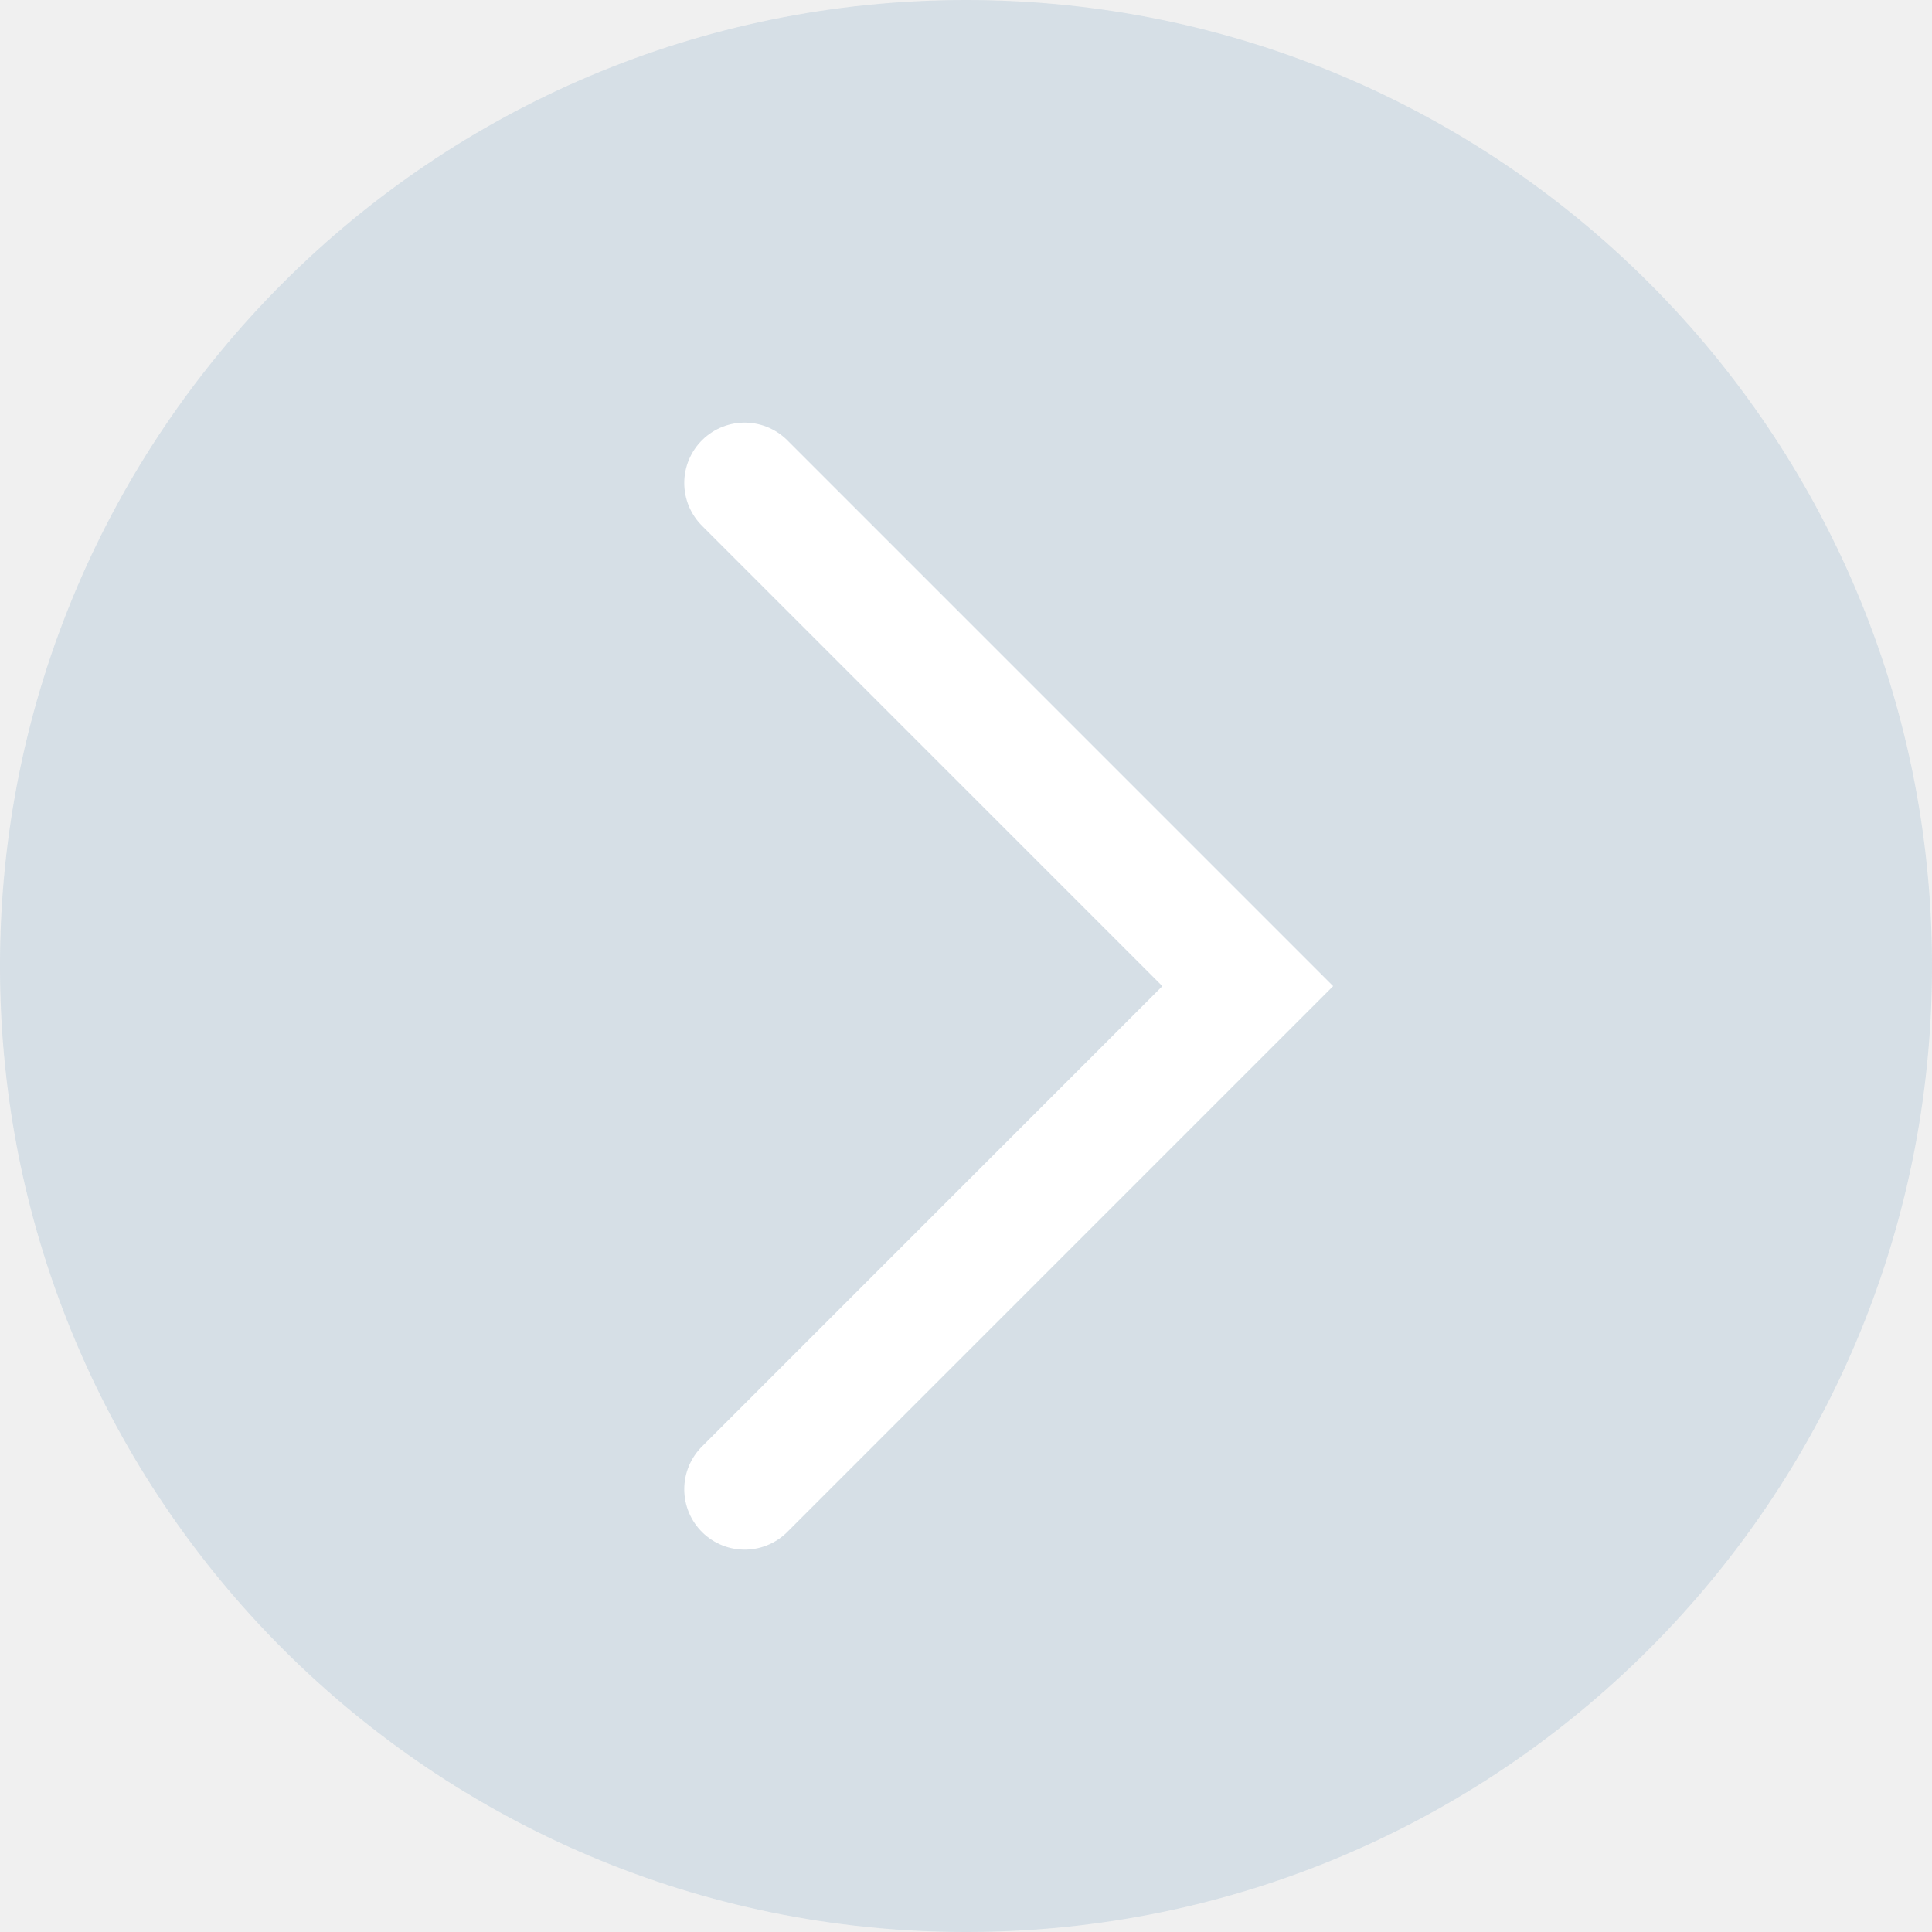
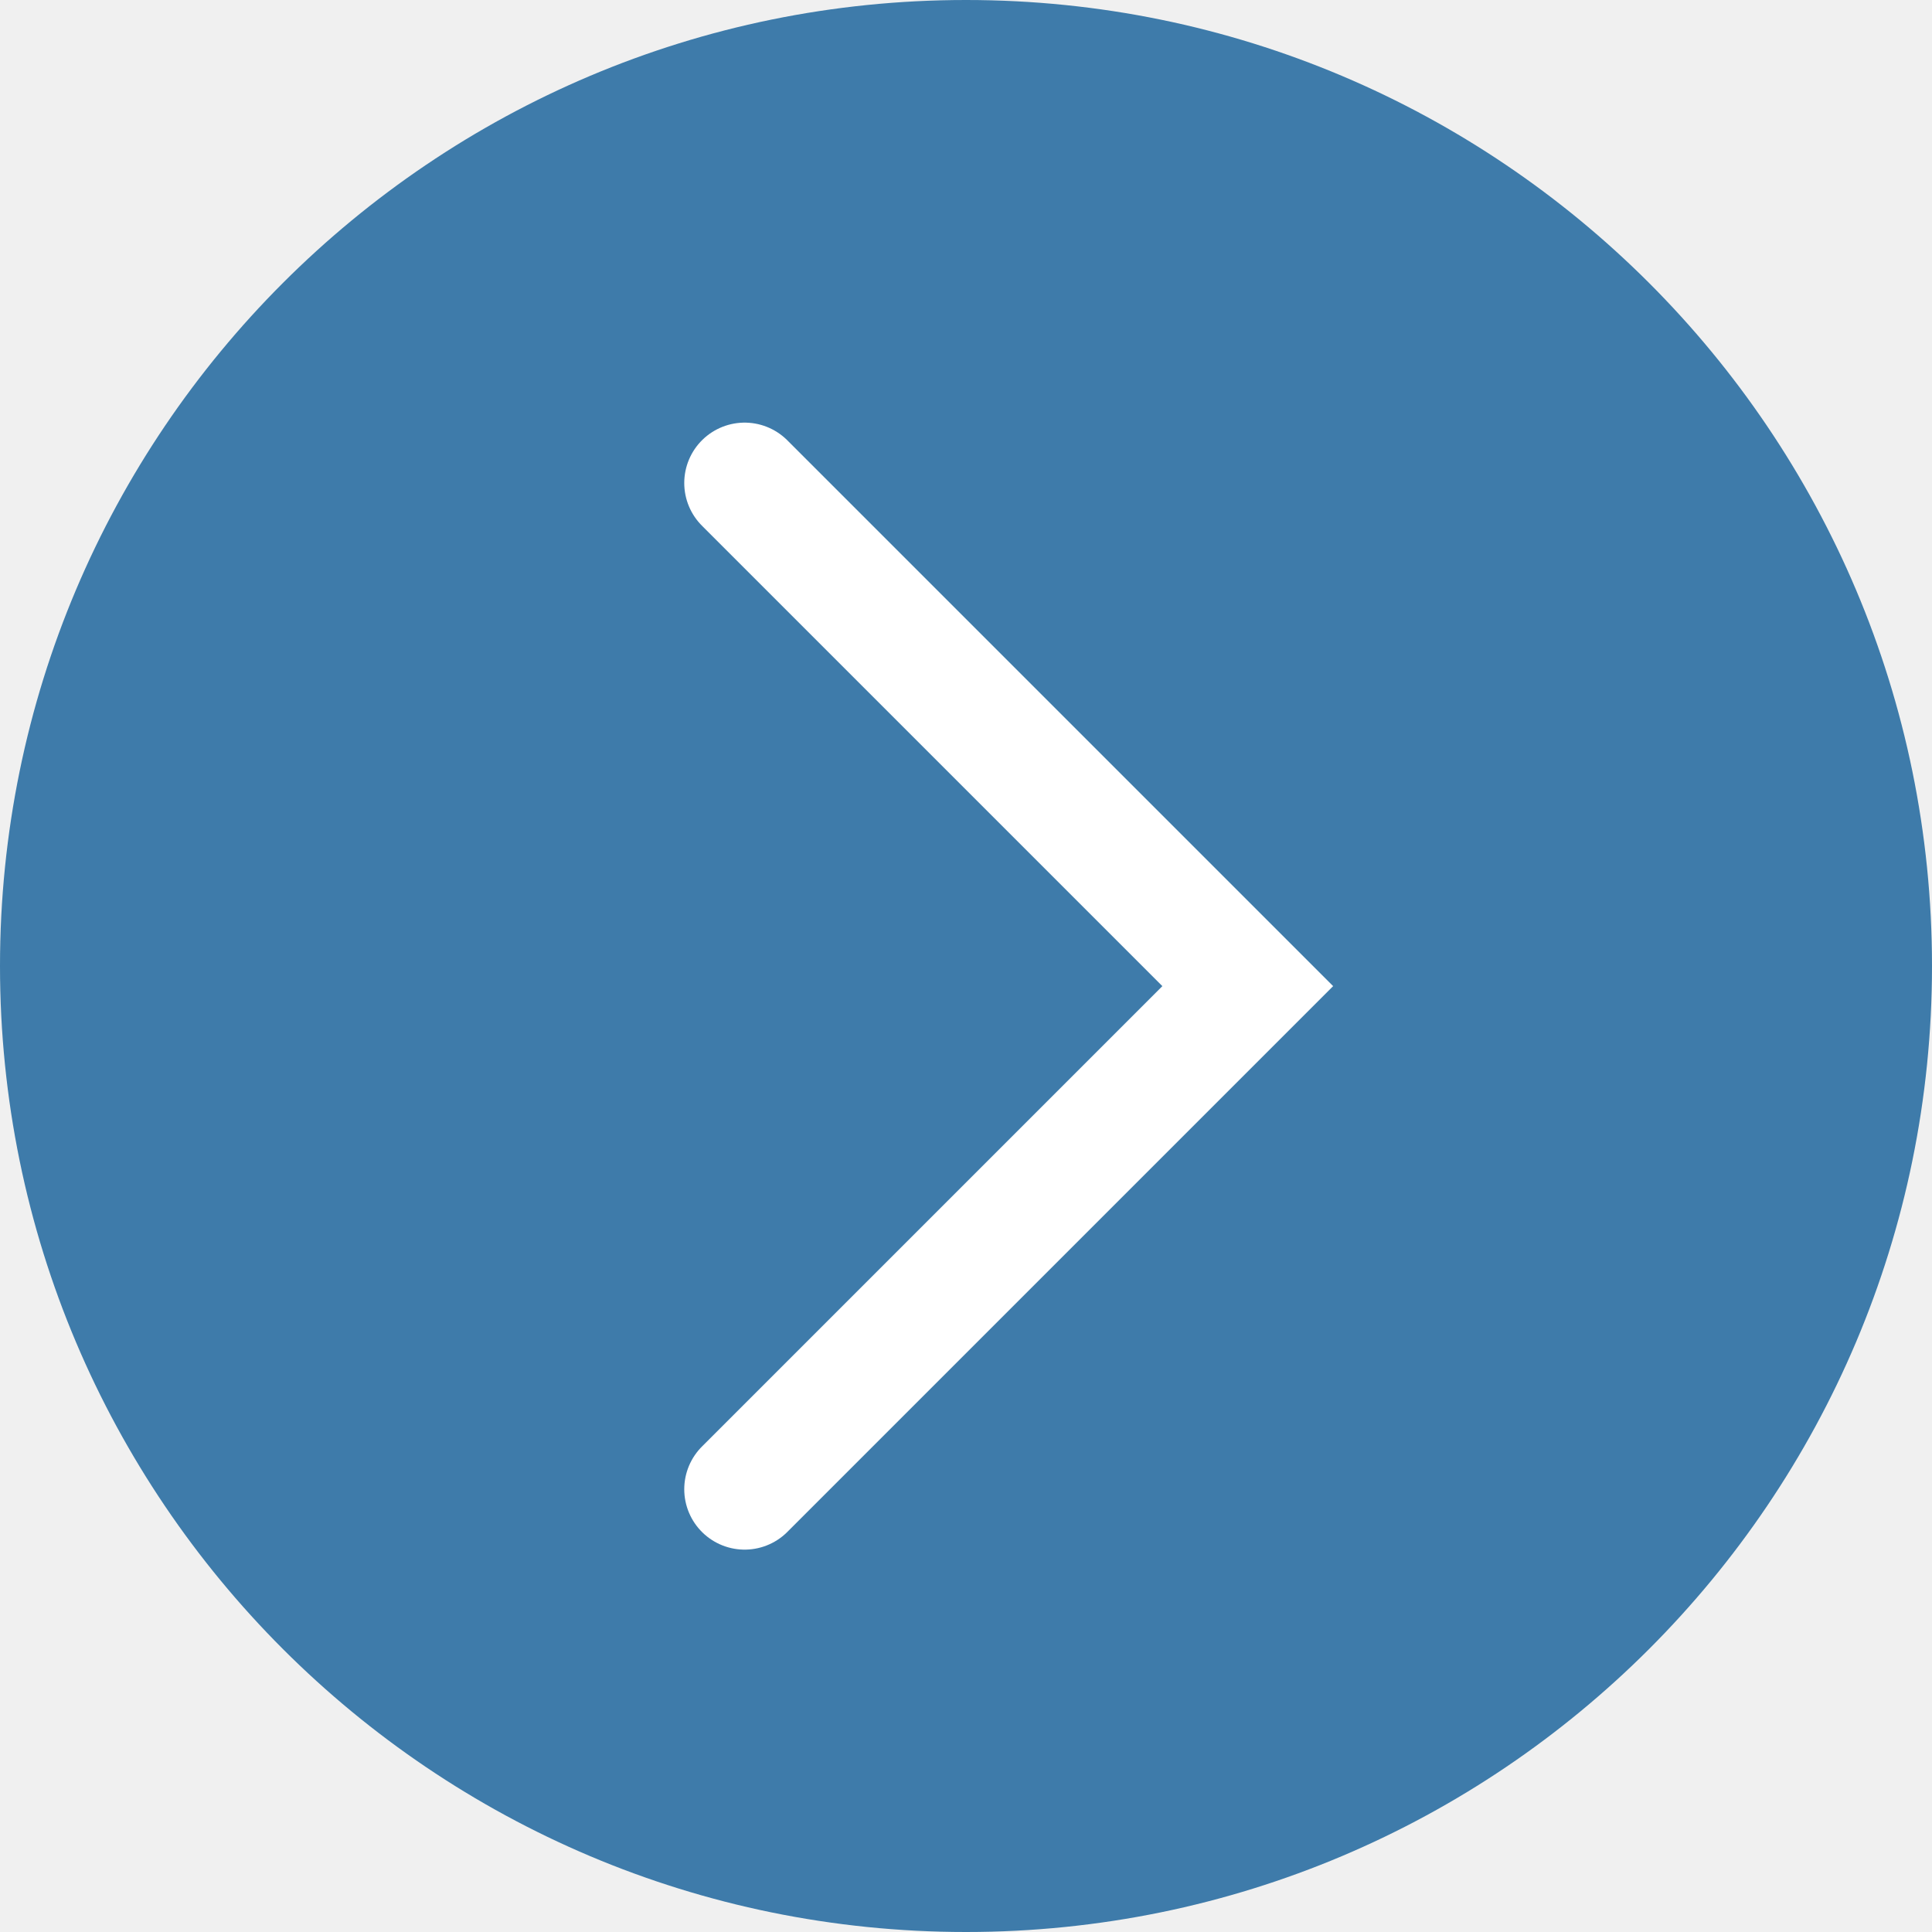
<svg xmlns="http://www.w3.org/2000/svg" width="48" height="48" viewBox="0 0 48 48" fill="none">
-   <circle opacity="0.3" cx="24" cy="24" r="24" fill="#115E98" fill-opacity="0.4" />
+   <circle opacity="0.8" cx="24" cy="24" r="24" fill="#115E98" />
  <path d="M18.5 37L31 24.5L18.5 12" stroke="white" stroke-width="3" stroke-linecap="round" />
</svg>
